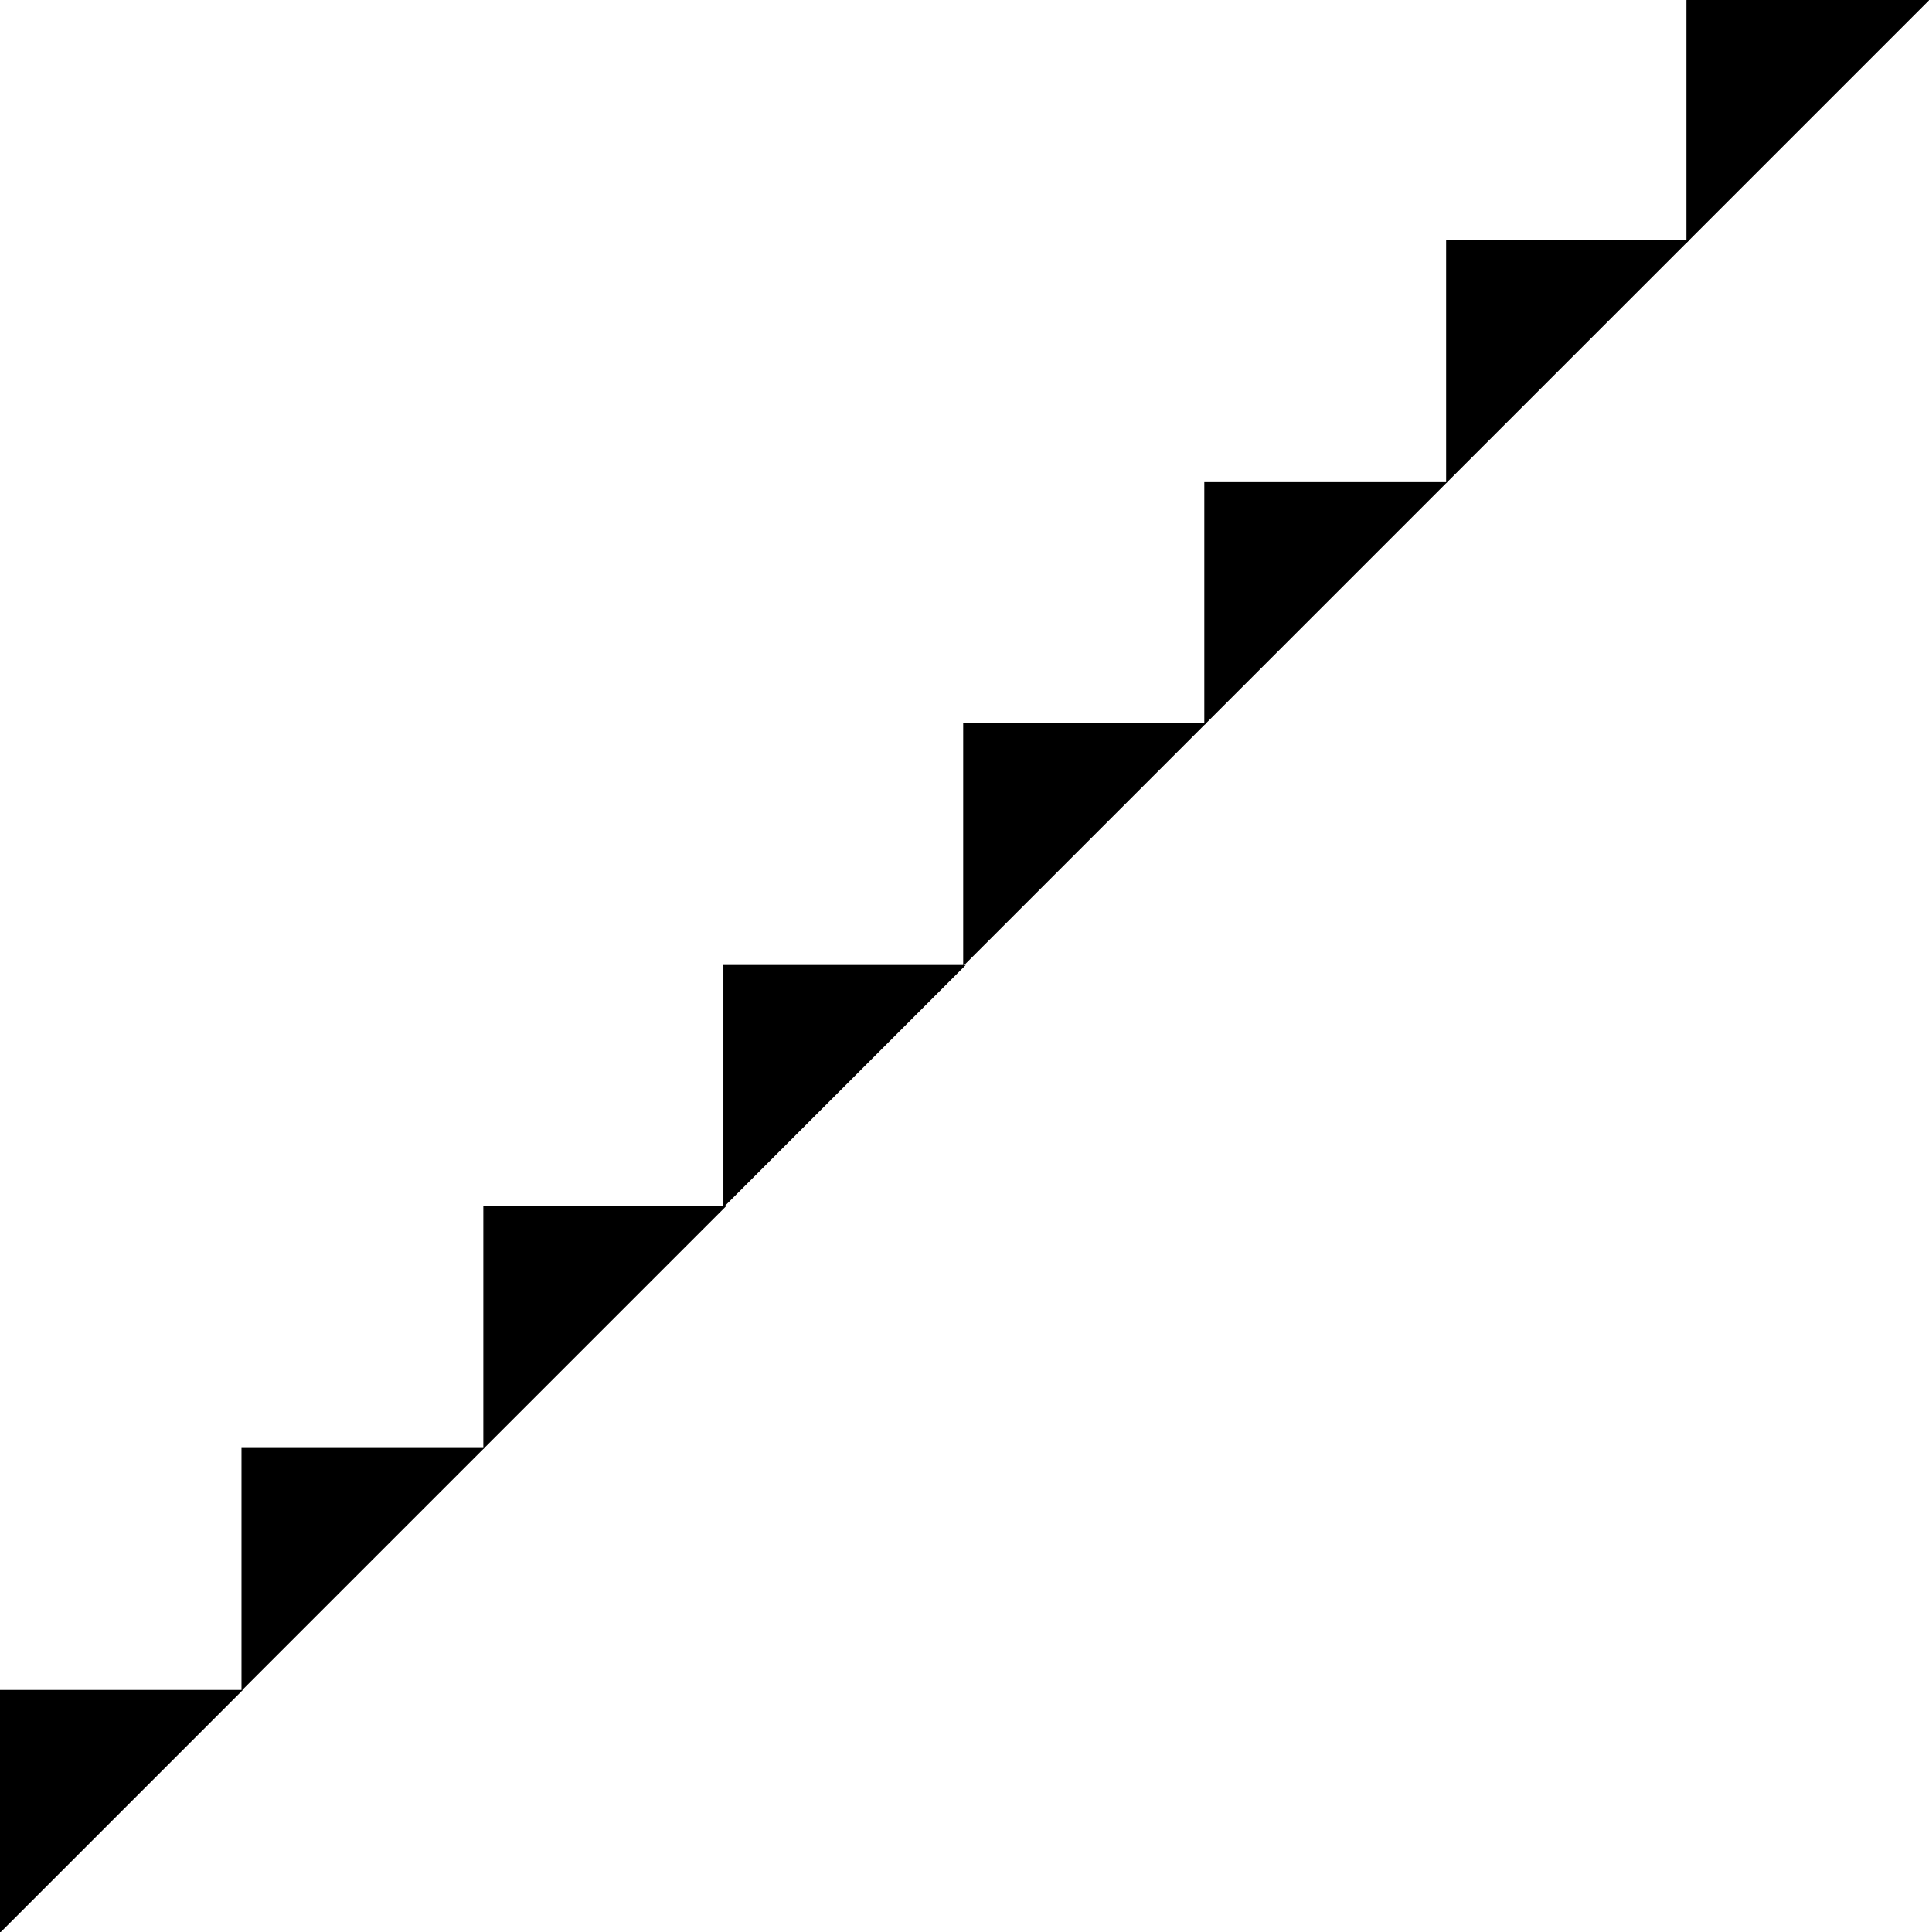
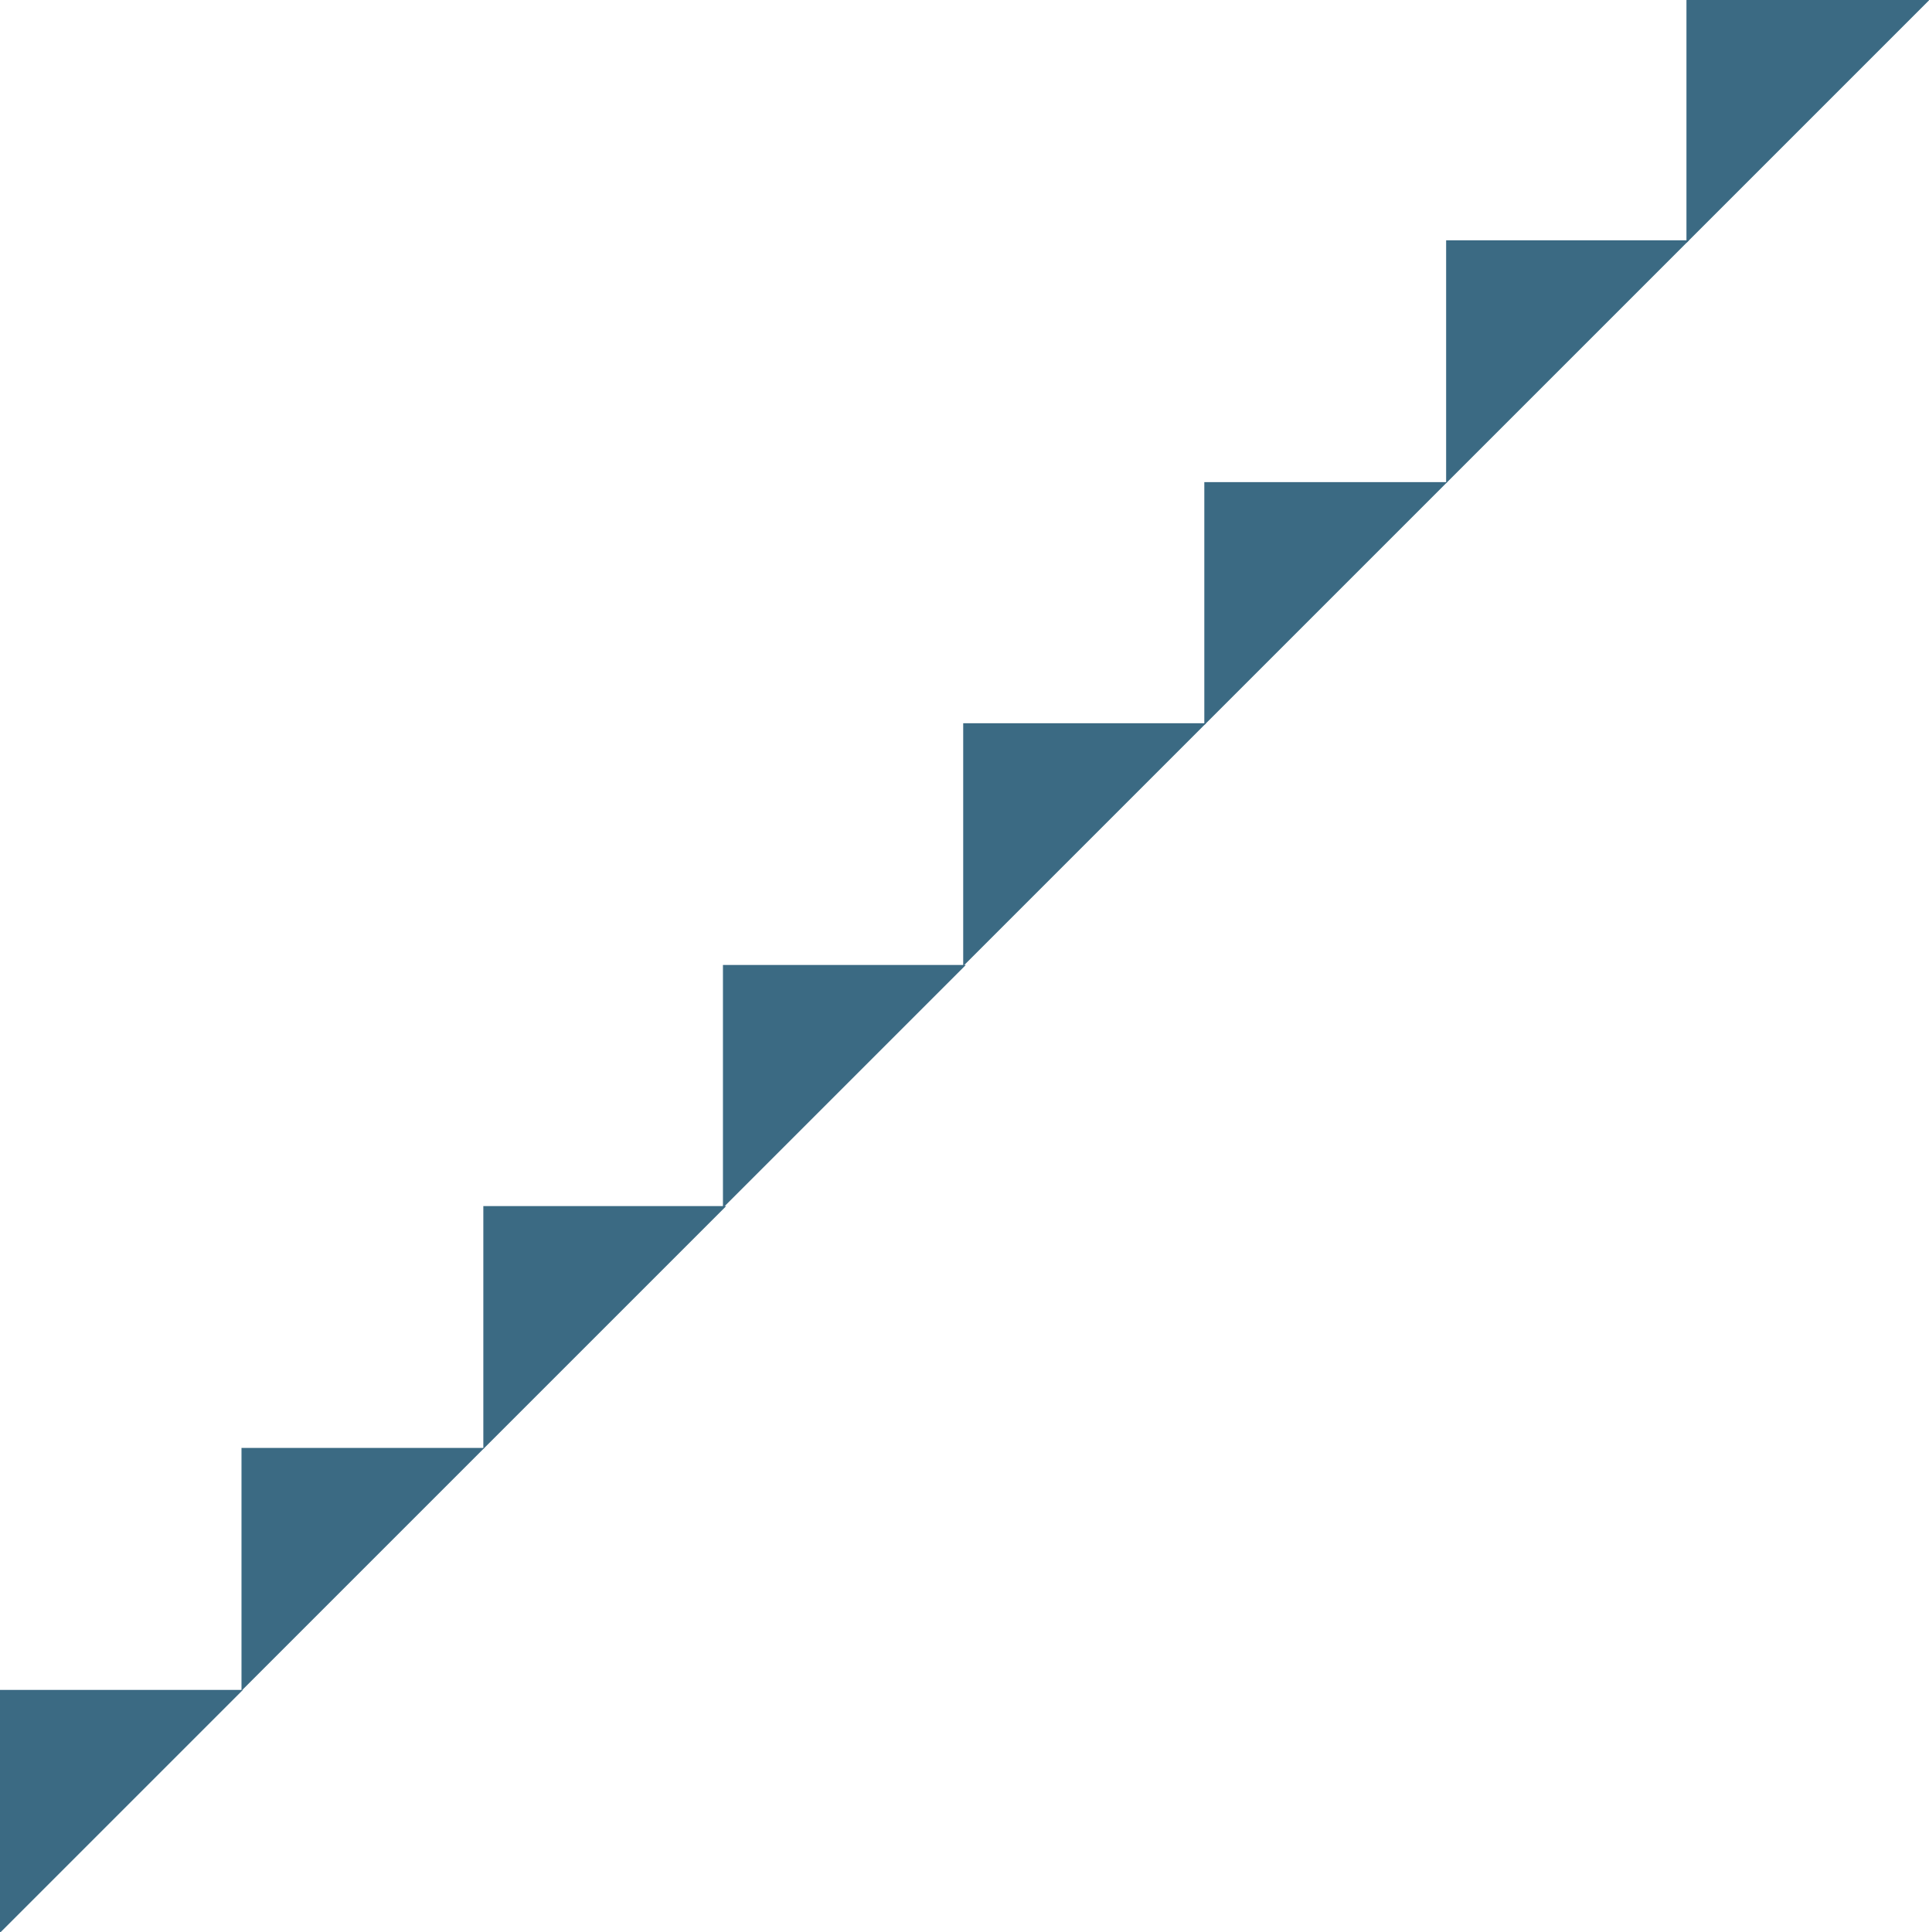
<svg xmlns="http://www.w3.org/2000/svg" width="1737.805" height="1740.987" id="svg3783" version="1.1">
  <defs id="defs3785" />
  <g id="layer1" transform="translate(129.0714,885.2679)">
    <g id="g3868" transform="translate(2.4049463e-5,0)">
-       <path id="path3795" d="m 88.571,638.076 -217.143,0 0,217.143 z" style="fill:#000000;stroke:#000000;stroke-width:1px;stroke-linecap:butt;stroke-linejoin:miter;stroke-opacity:1" />
-       <path id="path3795-1" d="m 306.18,419.992 -217.143,0 0,217.143 z" style="fill:#000000;stroke:#000000;stroke-width:1px;stroke-linecap:butt;stroke-linejoin:miter;stroke-opacity:1" />
-       <path id="path3795-1-7" d="m 524.091,202.081 -217.143,0 0,217.143 z" style="fill:#000000;stroke:#000000;stroke-width:1px;stroke-linecap:butt;stroke-linejoin:miter;stroke-opacity:1" />
-       <path id="path3795-1-4" d="m 740.003,-15.184 -217.143,0 0,217.143 z" style="fill:#000000;stroke:#000000;stroke-width:1px;stroke-linecap:butt;stroke-linejoin:miter;stroke-opacity:1" />
-       <path id="path3795-1-0" d="m 956.5,-233.035 -217.143,0 0,217.143 z" style="fill:#000000;stroke:#000000;stroke-width:1px;stroke-linecap:butt;stroke-linejoin:miter;stroke-opacity:1" />
-       <path id="path3795-1-9" d="m 1173.764,-450.299 -217.143,0 0,217.143 z" style="fill:#000000;stroke:#000000;stroke-width:1px;stroke-linecap:butt;stroke-linejoin:miter;stroke-opacity:1" />
-       <path id="path3795-1-48" d="m 1391.676,-668.21 -217.143,0 0,217.143 z" style="fill:#000000;stroke:#000000;stroke-width:1px;stroke-linecap:butt;stroke-linejoin:miter;stroke-opacity:1" />
-       <path id="path3795-1-8" d="m 1608.233,-884.768 -217.143,0 0,217.143 z" style="fill:#000000;stroke:#000000;stroke-width:1px;stroke-linecap:butt;stroke-linejoin:miter;stroke-opacity:1" />
+       <path id="path3795" d="m 88.571,638.076 -217.143,0 0,217.143 z" style="fill:#3B6A83;stroke:#3B6A83;stroke-width:1px;stroke-linecap:butt;stroke-linejoin:miter;stroke-opacity:1" />
+       <path id="path3795-1" d="m 306.18,419.992 -217.143,0 0,217.143 z" style="fill:#3B6A83;stroke:#3B6A83;stroke-width:1px;stroke-linecap:butt;stroke-linejoin:miter;stroke-opacity:1" />
+       <path id="path3795-1-7" d="m 524.091,202.081 -217.143,0 0,217.143 z" style="fill:#3B6A83;stroke:#3B6A83;stroke-width:1px;stroke-linecap:butt;stroke-linejoin:miter;stroke-opacity:1" />
+       <path id="path3795-1-4" d="m 740.003,-15.184 -217.143,0 0,217.143 z" style="fill:#3B6A83;stroke:#3B6A83;stroke-width:1px;stroke-linecap:butt;stroke-linejoin:miter;stroke-opacity:1" />
+       <path id="path3795-1-0" d="m 956.5,-233.035 -217.143,0 0,217.143 z" style="fill:#3B6A83;stroke:#3B6A83;stroke-width:1px;stroke-linecap:butt;stroke-linejoin:miter;stroke-opacity:1" />
+       <path id="path3795-1-9" d="m 1173.764,-450.299 -217.143,0 0,217.143 z" style="fill:#3B6A83;stroke:#3B6A83;stroke-width:1px;stroke-linecap:butt;stroke-linejoin:miter;stroke-opacity:1" />
+       <path id="path3795-1-48" d="m 1391.676,-668.21 -217.143,0 0,217.143 z" style="fill:#3B6A83;stroke:#3B6A83;stroke-width:1px;stroke-linecap:butt;stroke-linejoin:miter;stroke-opacity:1" />
+       <path id="path3795-1-8" d="m 1608.233,-884.768 -217.143,0 0,217.143 z" style="fill:#3B6A83;stroke:#3B6A83;stroke-width:1px;stroke-linecap:butt;stroke-linejoin:miter;stroke-opacity:1" />
    </g>
  </g>
</svg>
